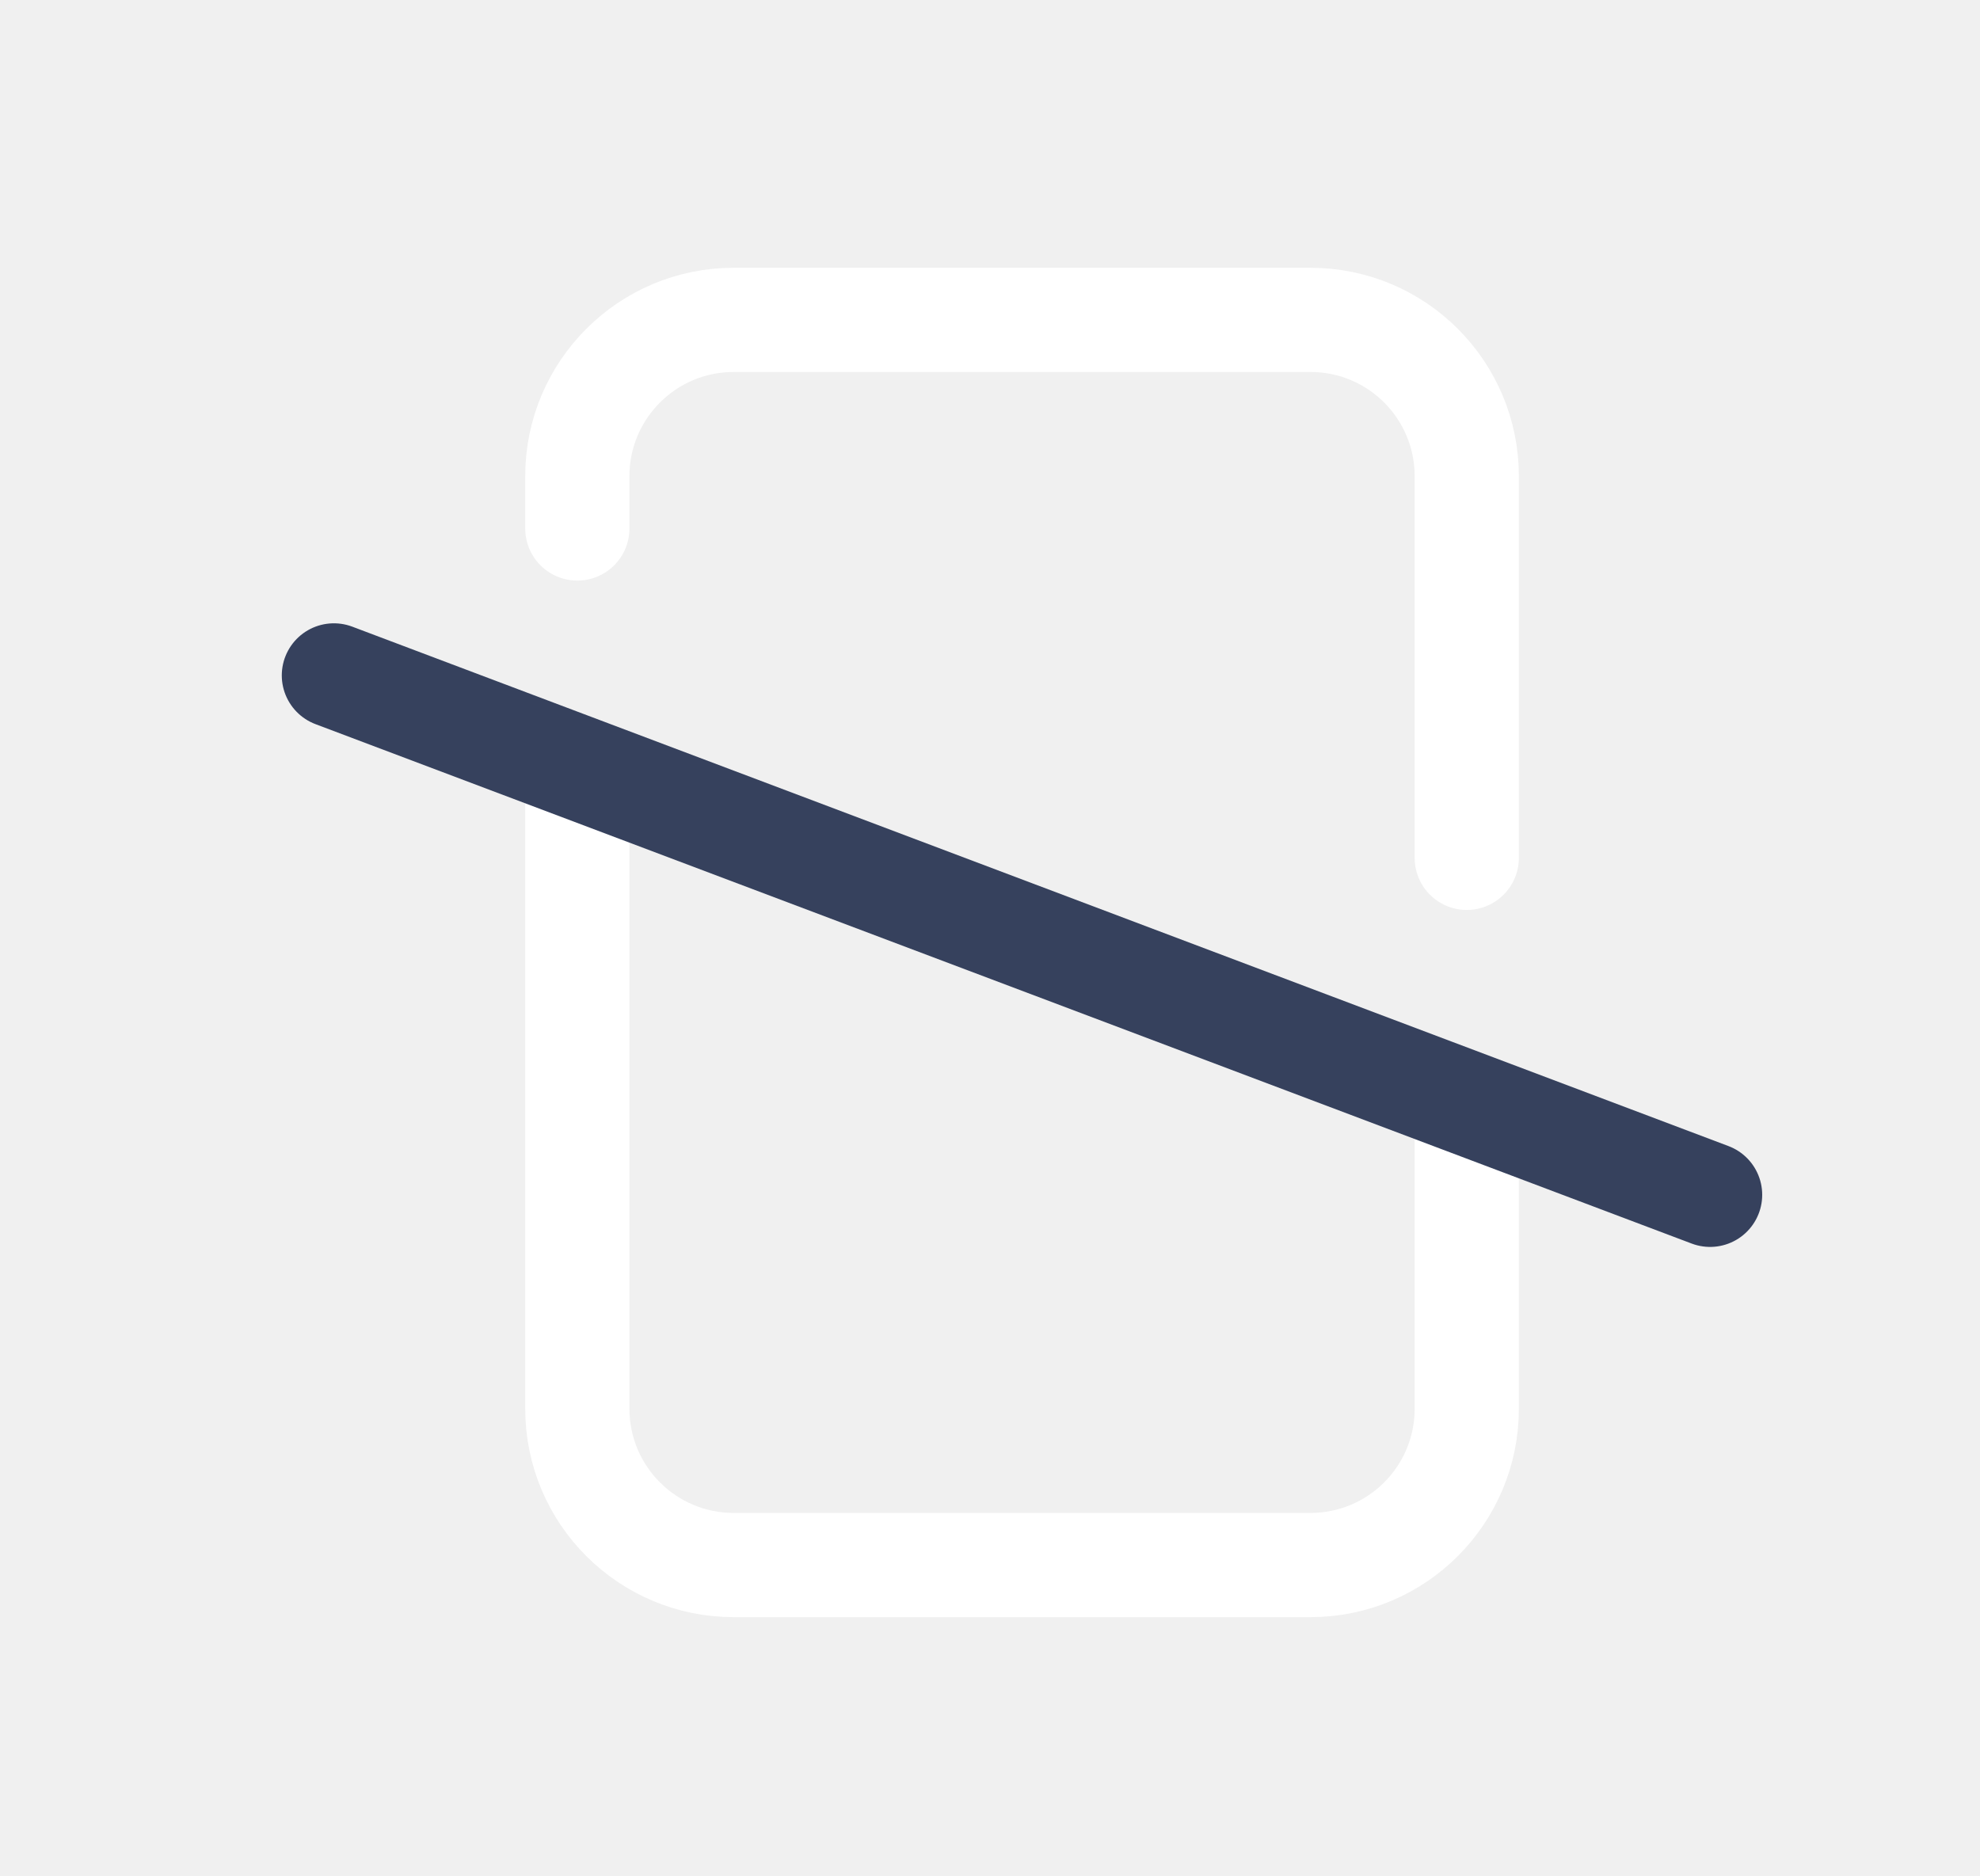
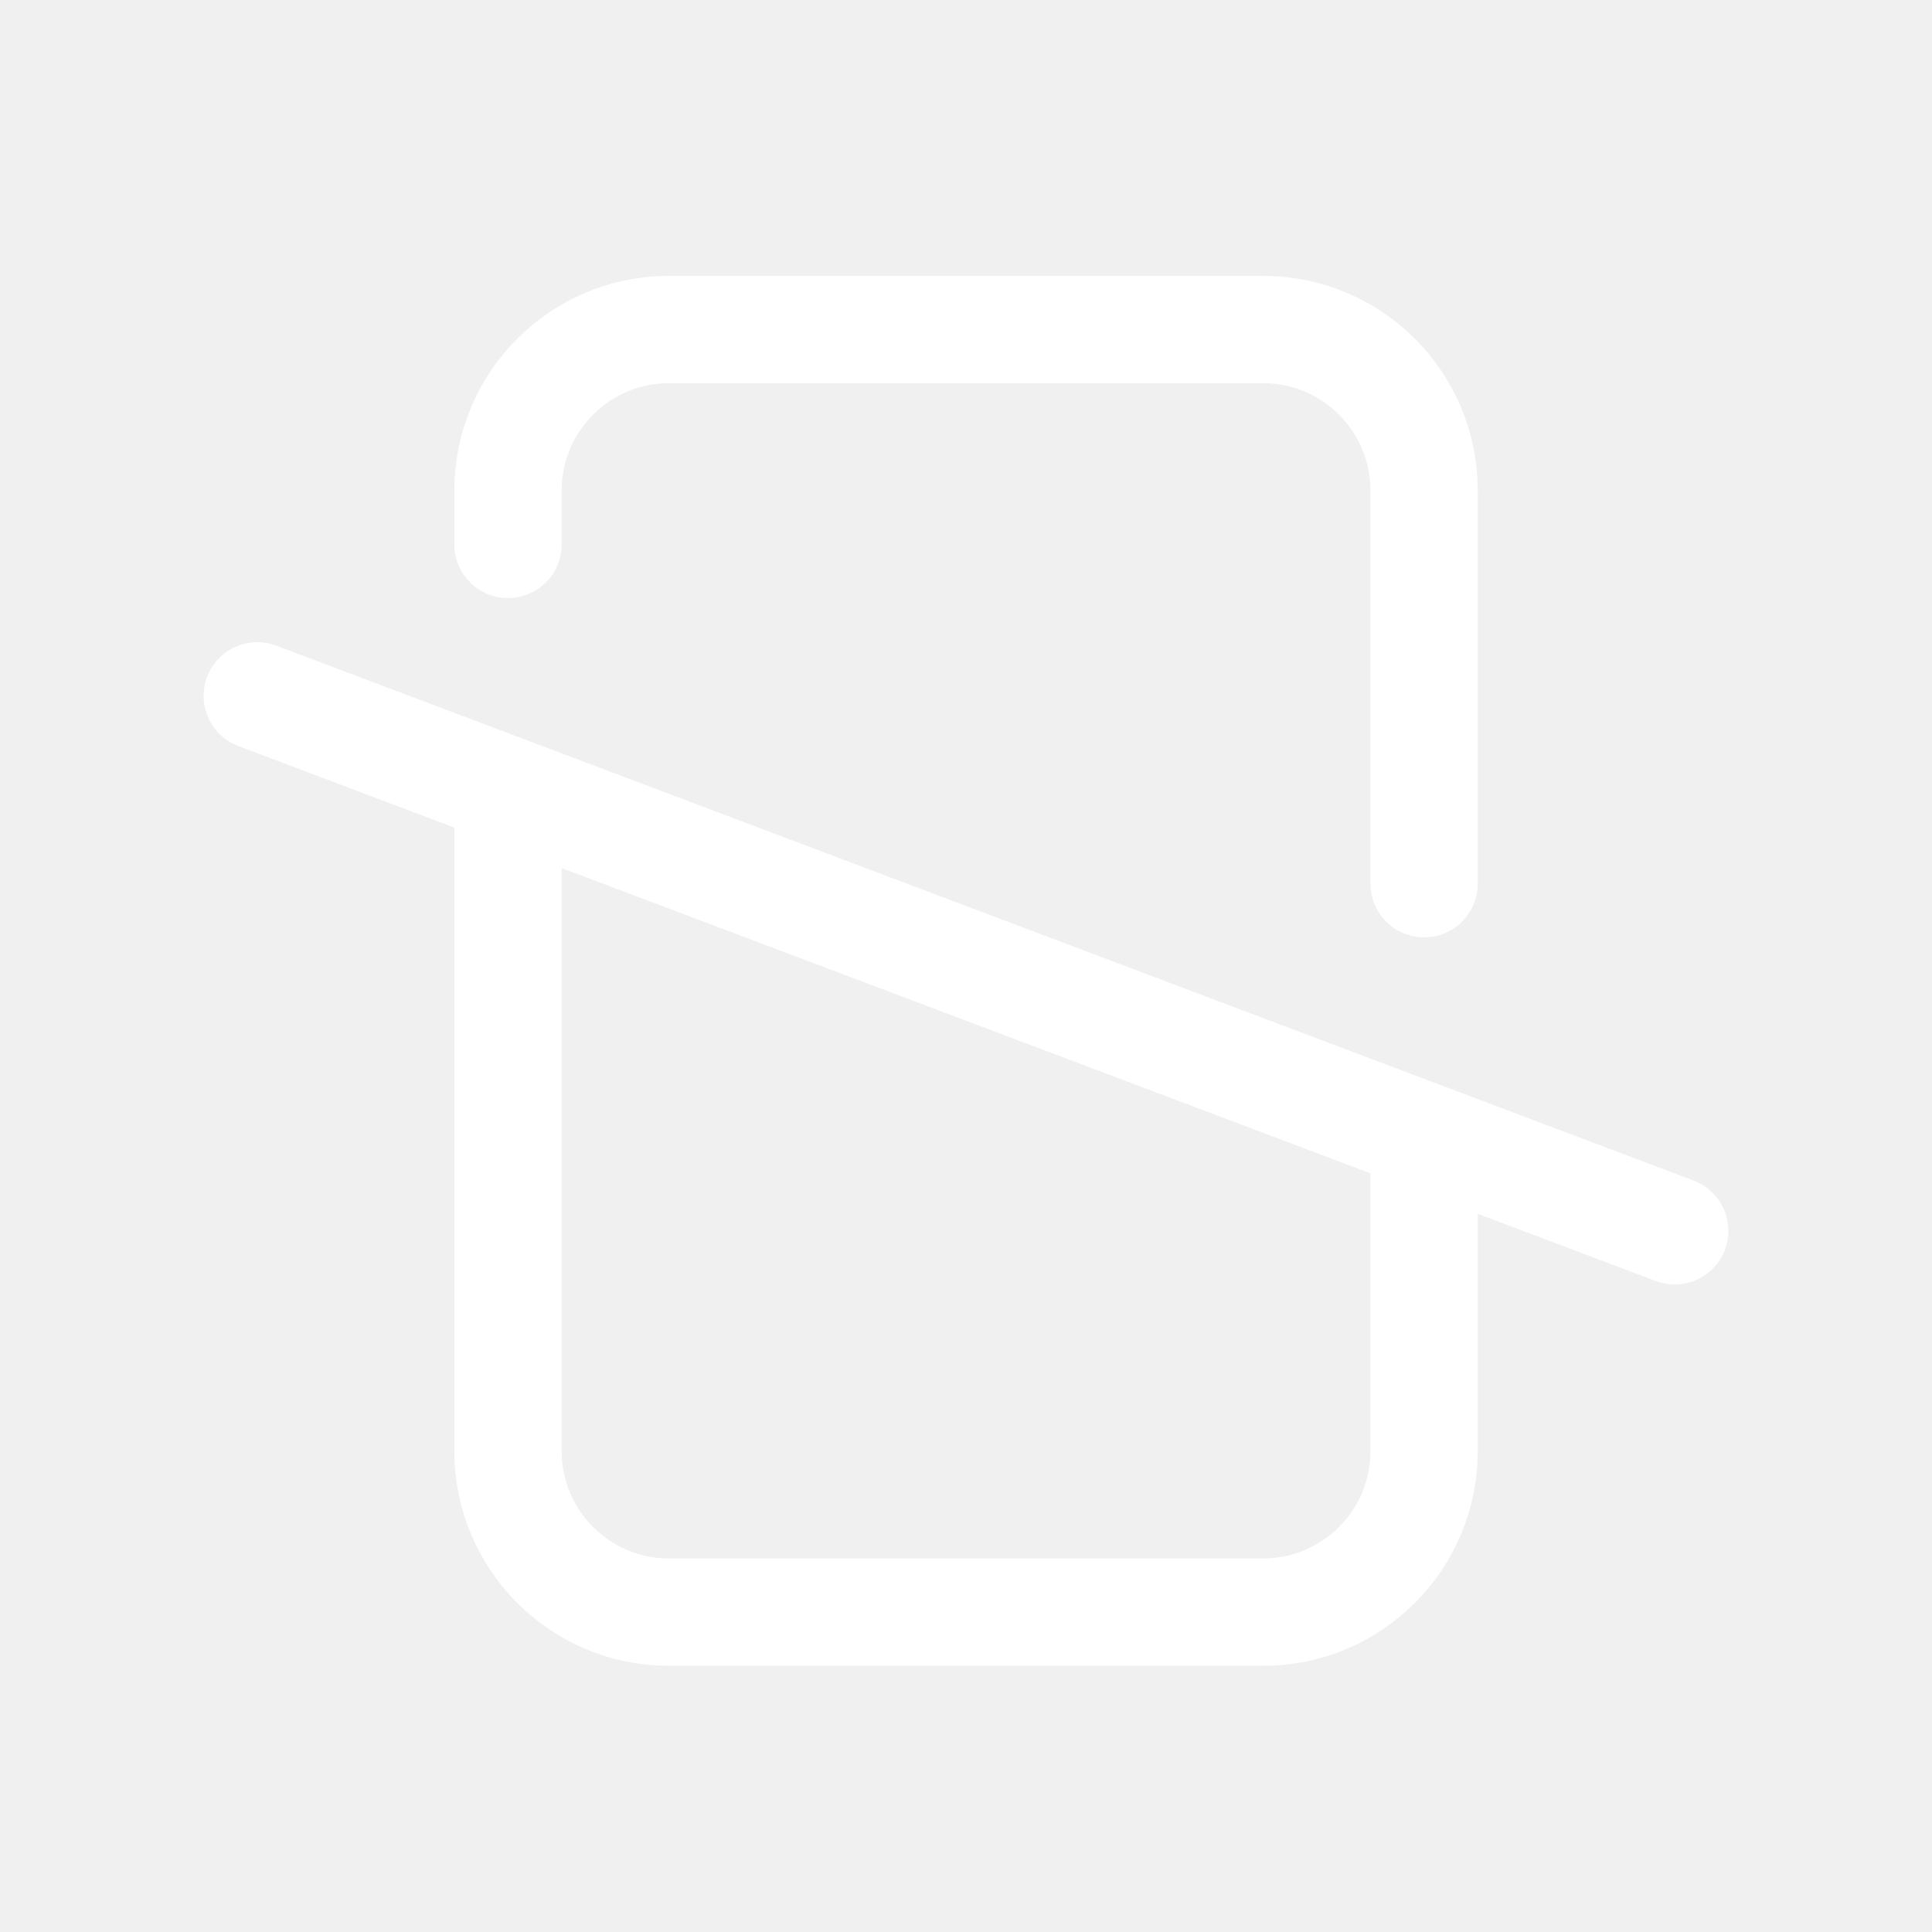
- <svg xmlns="http://www.w3.org/2000/svg" width="19" height="18" viewBox="0 0 19 18" fill="none">
-   <path d="M14.075 10.693V13.52C14.075 14.348 13.404 15.02 12.575 15.02H11.941H7.04C6.212 15.02 5.54 14.348 5.54 13.52V7.423M5.54 5.072V4.57C5.54 3.742 6.212 3.07 7.04 3.07H11.941H12.575C13.404 3.07 14.075 3.742 14.075 4.57V6.058V8.233" stroke="white" stroke-linecap="round" />
-   <path d="M3.204 6.482L16.41 11.467" stroke="#36415D" stroke-linecap="round" stroke-linejoin="round" />
+ <svg xmlns="http://www.w3.org/2000/svg" width="18" height="18" viewBox="0 0 18 18" fill="none">
+   <path d="M13.268 10.693V13.52C13.268 14.348 12.596 15.02 11.768 15.02H11.134H6.233C5.404 15.02 4.733 14.348 4.733 13.52V7.423M4.733 5.072V4.57C4.733 3.742 5.404 3.07 6.233 3.07H11.134H11.768C12.596 3.07 13.268 3.742 13.268 4.57V6.058V8.233" stroke="white" stroke-linecap="round" />
+   <path d="M2.397 6.483L15.603 11.467" stroke="white" stroke-linecap="round" stroke-linejoin="round" />
</svg>
